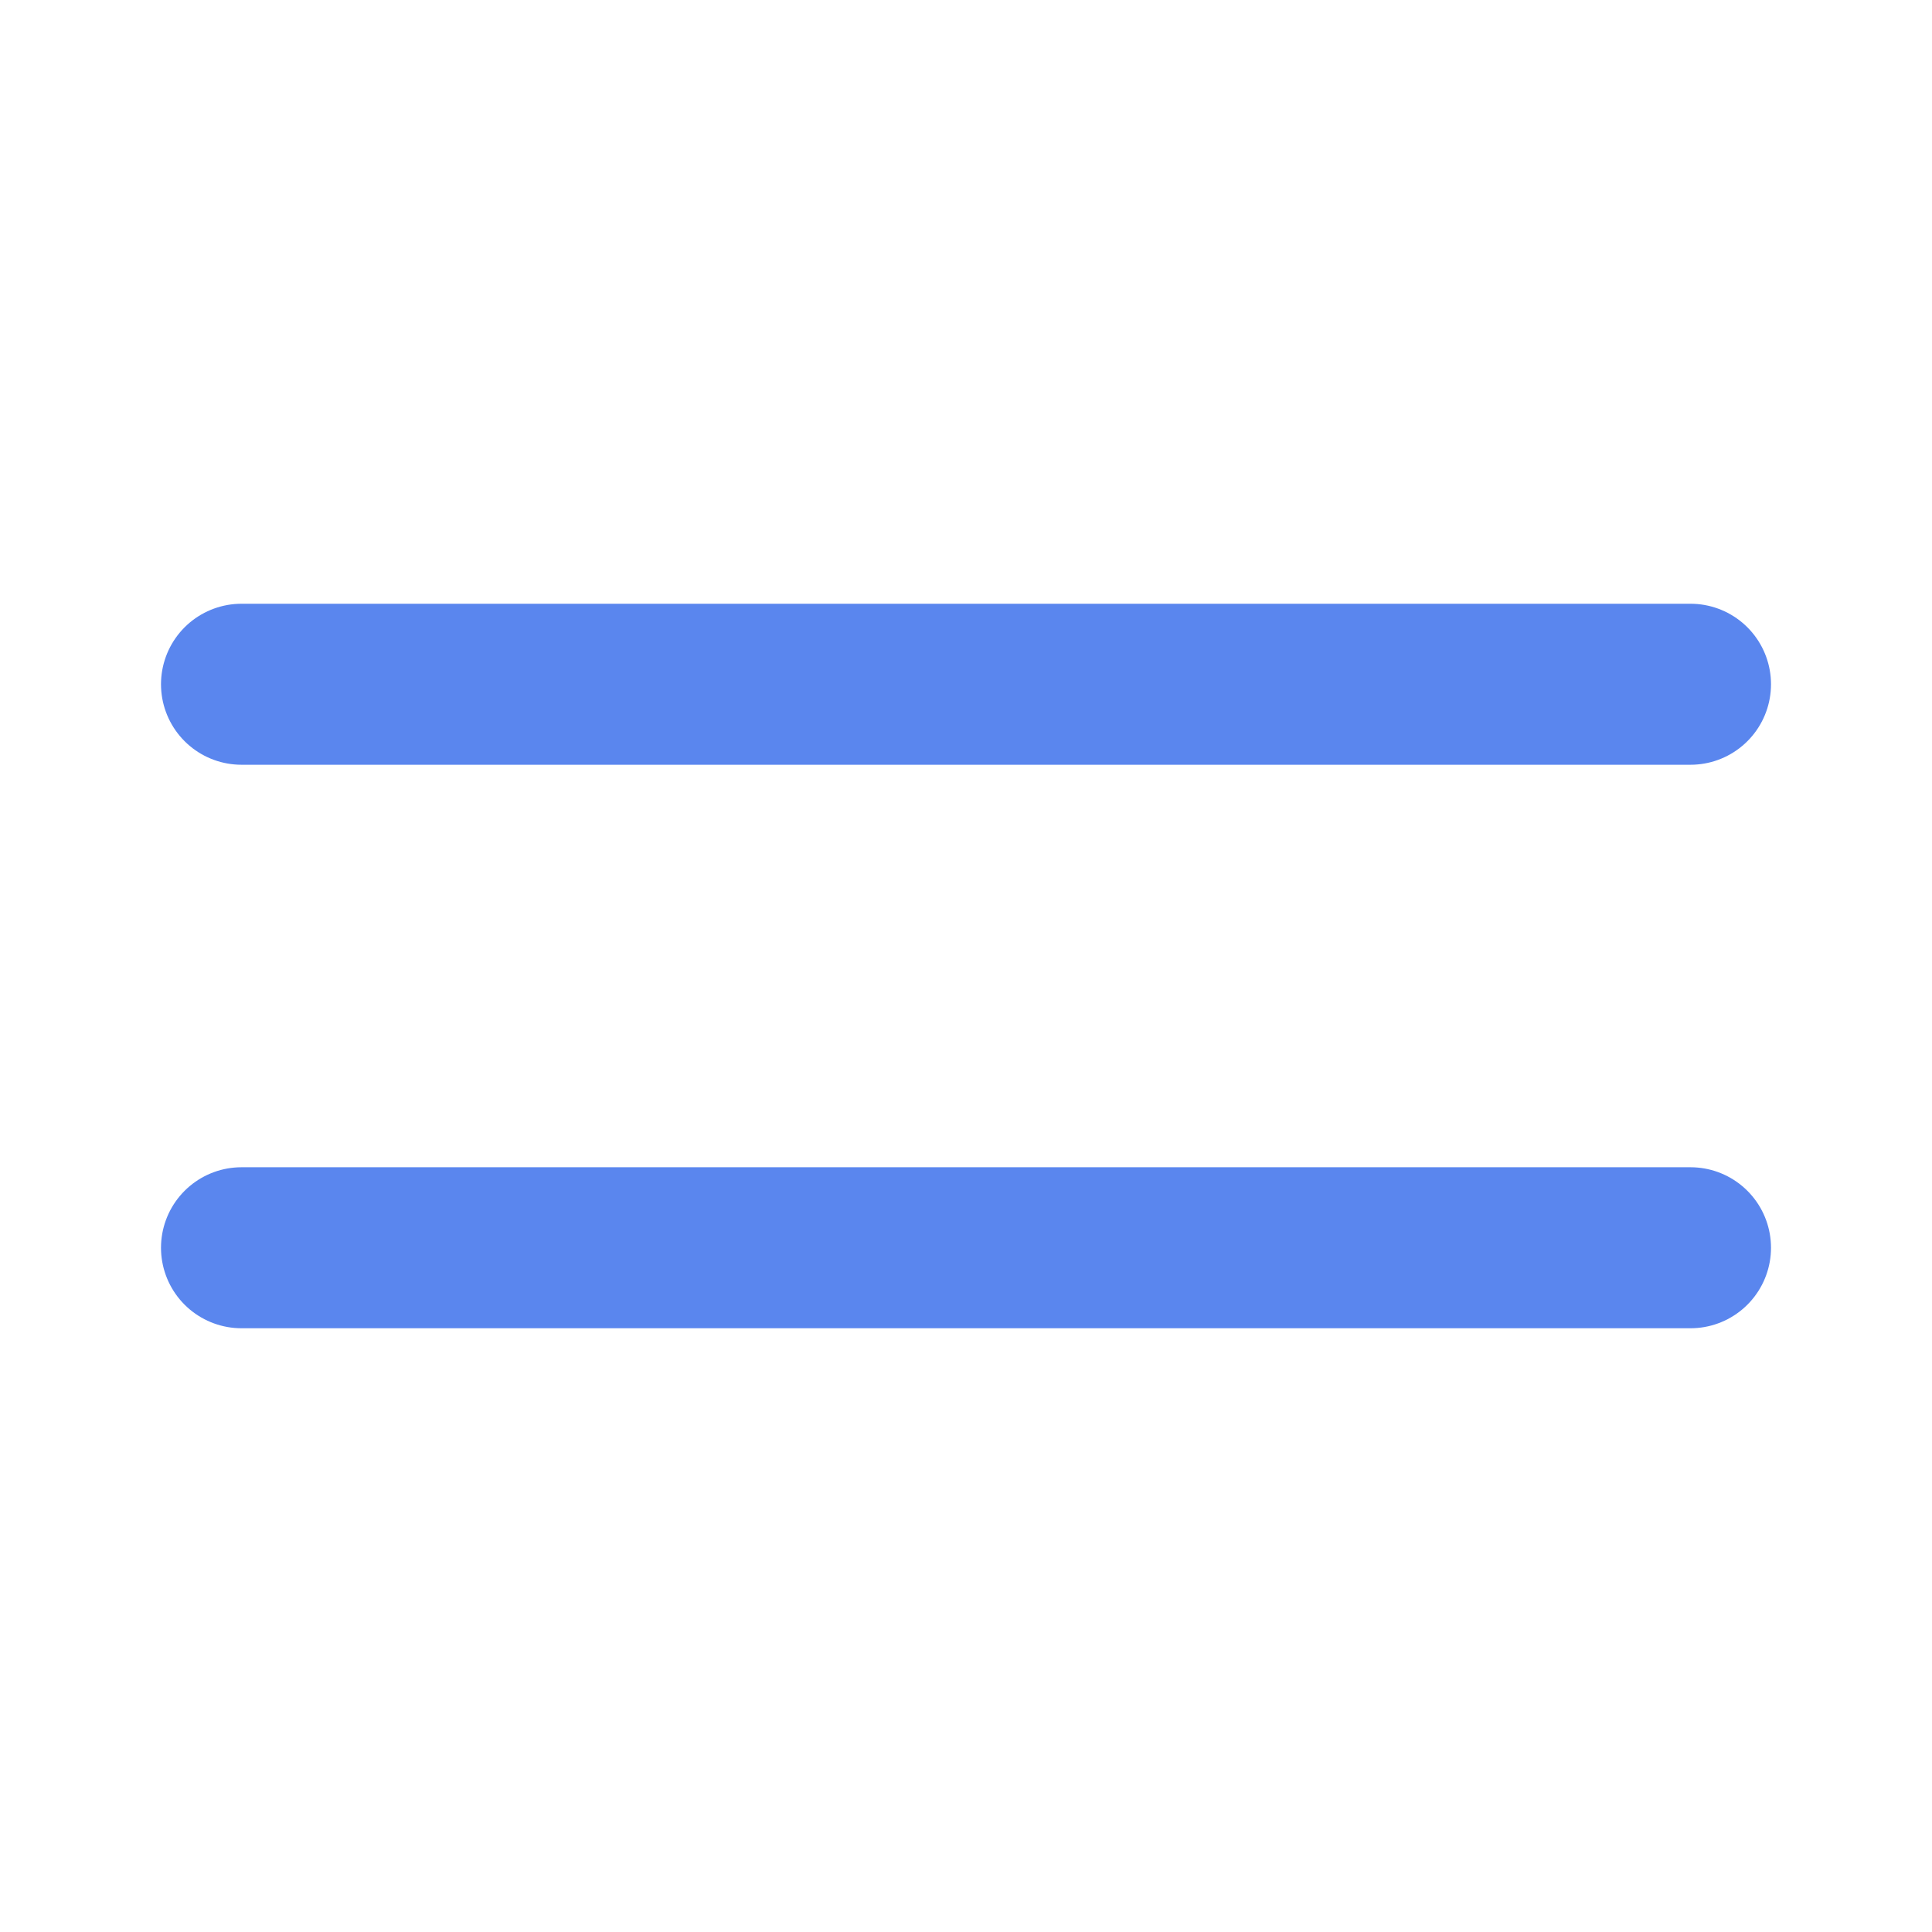
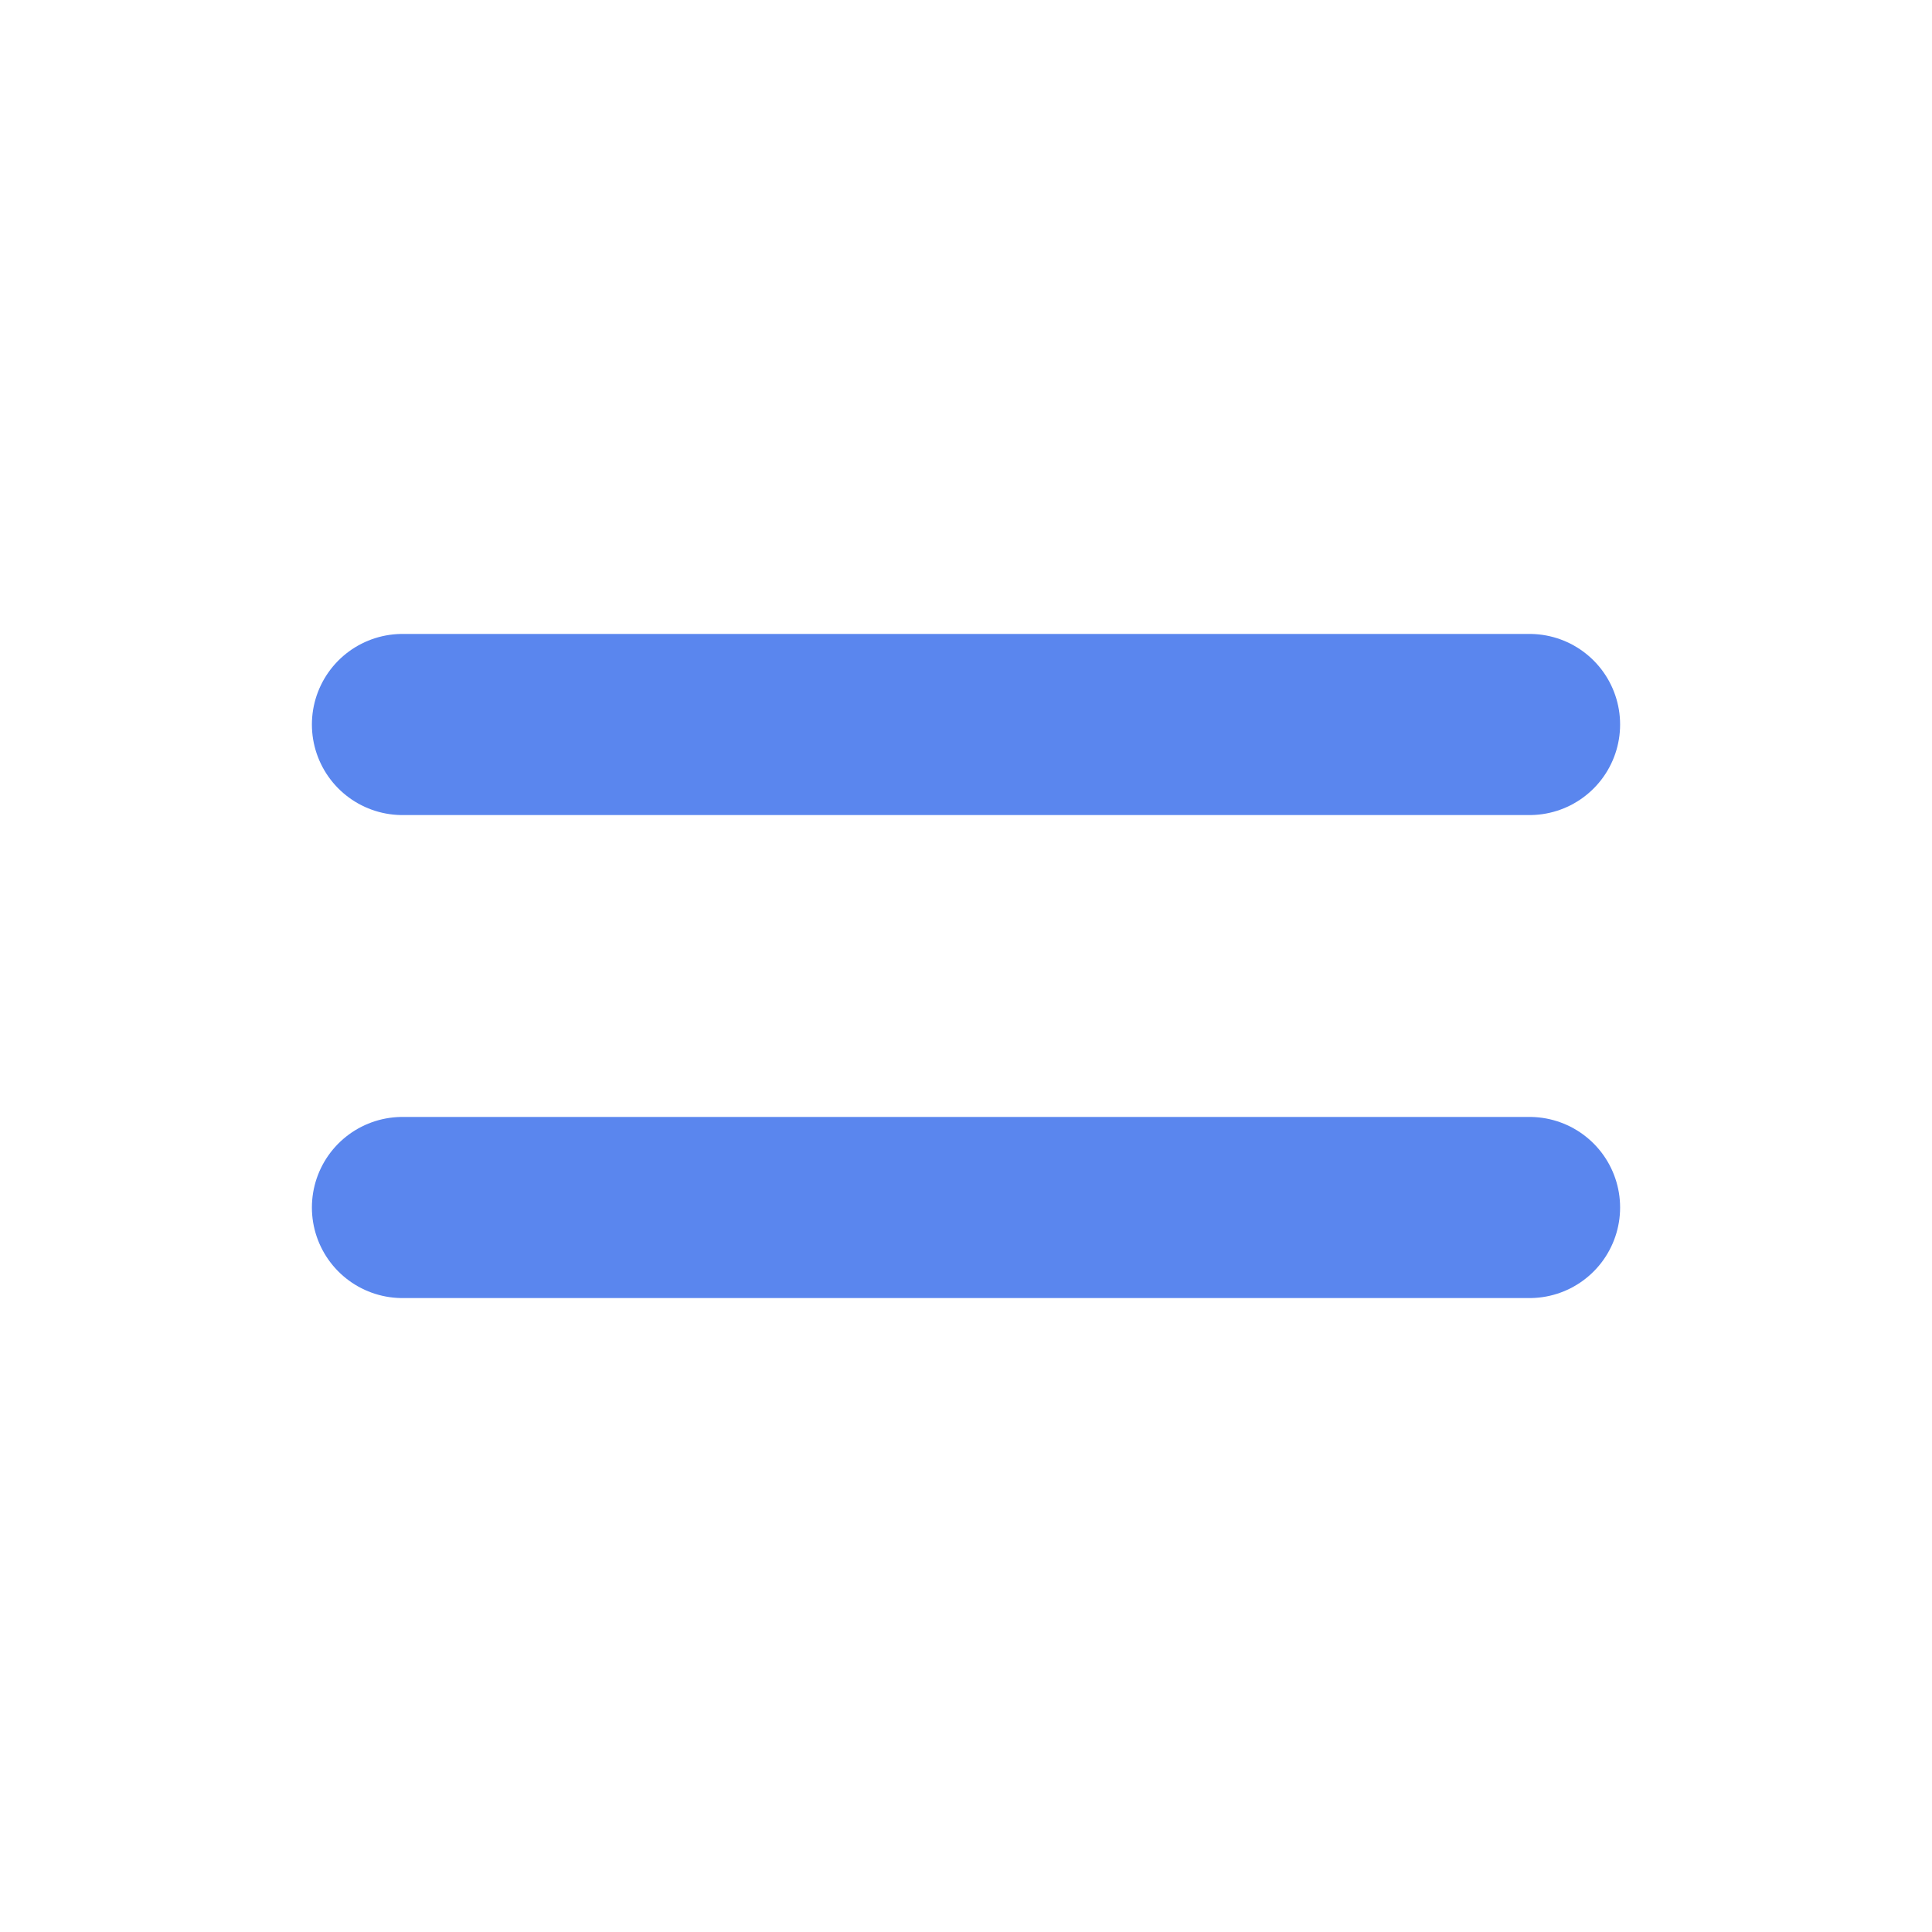
- <svg xmlns="http://www.w3.org/2000/svg" width="24" height="24" viewBox="0 0 24 24" fill="none">
-   <path d="M3 8.5H21M3 15.5H21" stroke="#5A86EE" stroke-width="2" stroke-linecap="round" stroke-linejoin="round" />
+ <svg xmlns="http://www.w3.org/2000/svg" width="16" height="16" viewBox="0 0 16 16" fill="none">
+   <path d="M3.333 6H12.667M3.333 10H12.667" stroke="#5A86EE" stroke-width="1.5" stroke-linecap="round" stroke-linejoin="round" />
</svg>
